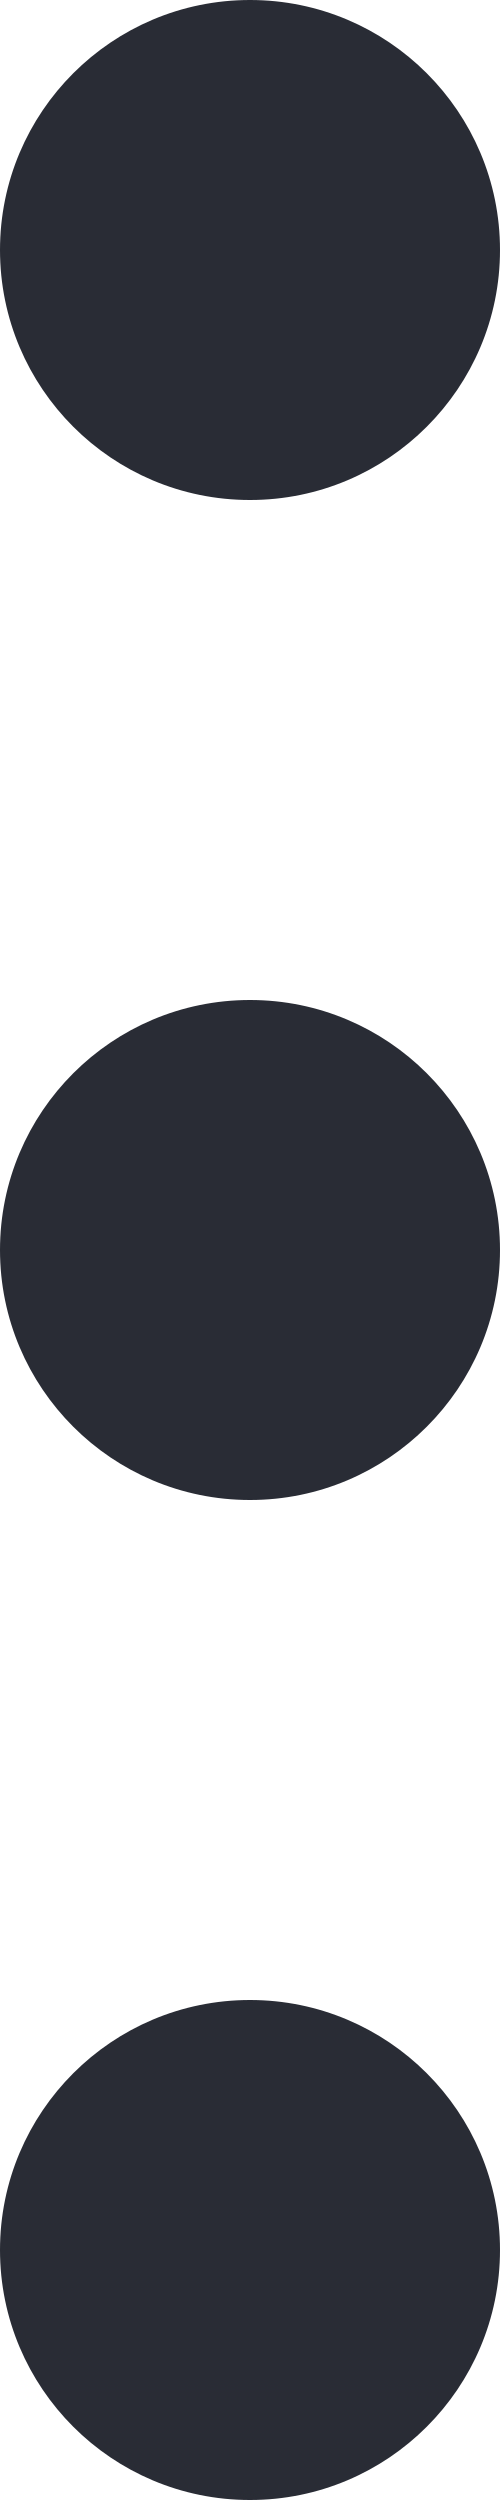
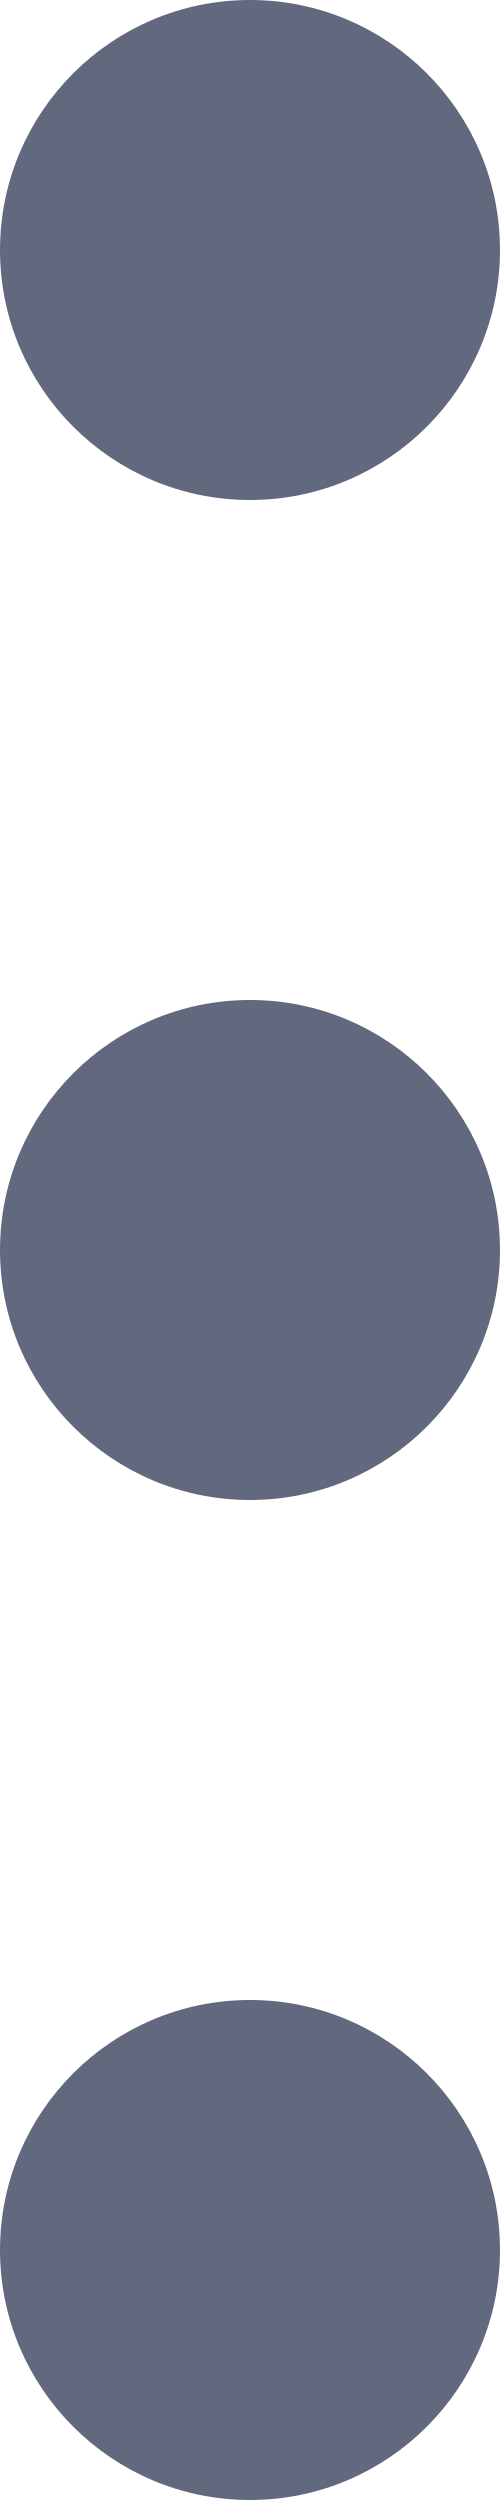
<svg xmlns="http://www.w3.org/2000/svg" width="3px" height="15px" viewBox="0 0 3 15" version="1.1">
  <g id="02-Workspace" stroke="none" stroke-width="1" fill="none" fill-rule="evenodd">
-     <g id="Page-01" transform="translate(-1222, -374)" fill="#292C35">
+     <g id="Page-01" transform="translate(-1222, -374)" fill="#62697F">
      <g id="ui-Table" transform="translate(120, 324)">
        <g id="ui-Line" transform="translate(0, 38)">
          <path d="M1103.5,24 C1104.328,24 1105,24.672 1105,25.5 C1105,26.328 1104.328,27 1103.5,27 C1102.672,27 1102,26.328 1102,25.5 C1102,24.672 1102.672,24 1103.5,24 Z M1103.5,18 C1104.328,18 1105,18.672 1105,19.5 C1105,20.328 1104.328,21 1103.5,21 C1102.672,21 1102,20.328 1102,19.5 C1102,18.672 1102.672,18 1103.5,18 Z M1103.5,12 C1104.328,12 1105,12.672 1105,13.5 C1105,14.328 1104.328,15 1103.5,15 C1102.672,15 1102,14.328 1102,13.5 C1102,12.672 1102.672,12 1103.5,12 Z" id="ui-Action-Icons" />
        </g>
      </g>
    </g>
  </g>
</svg>
